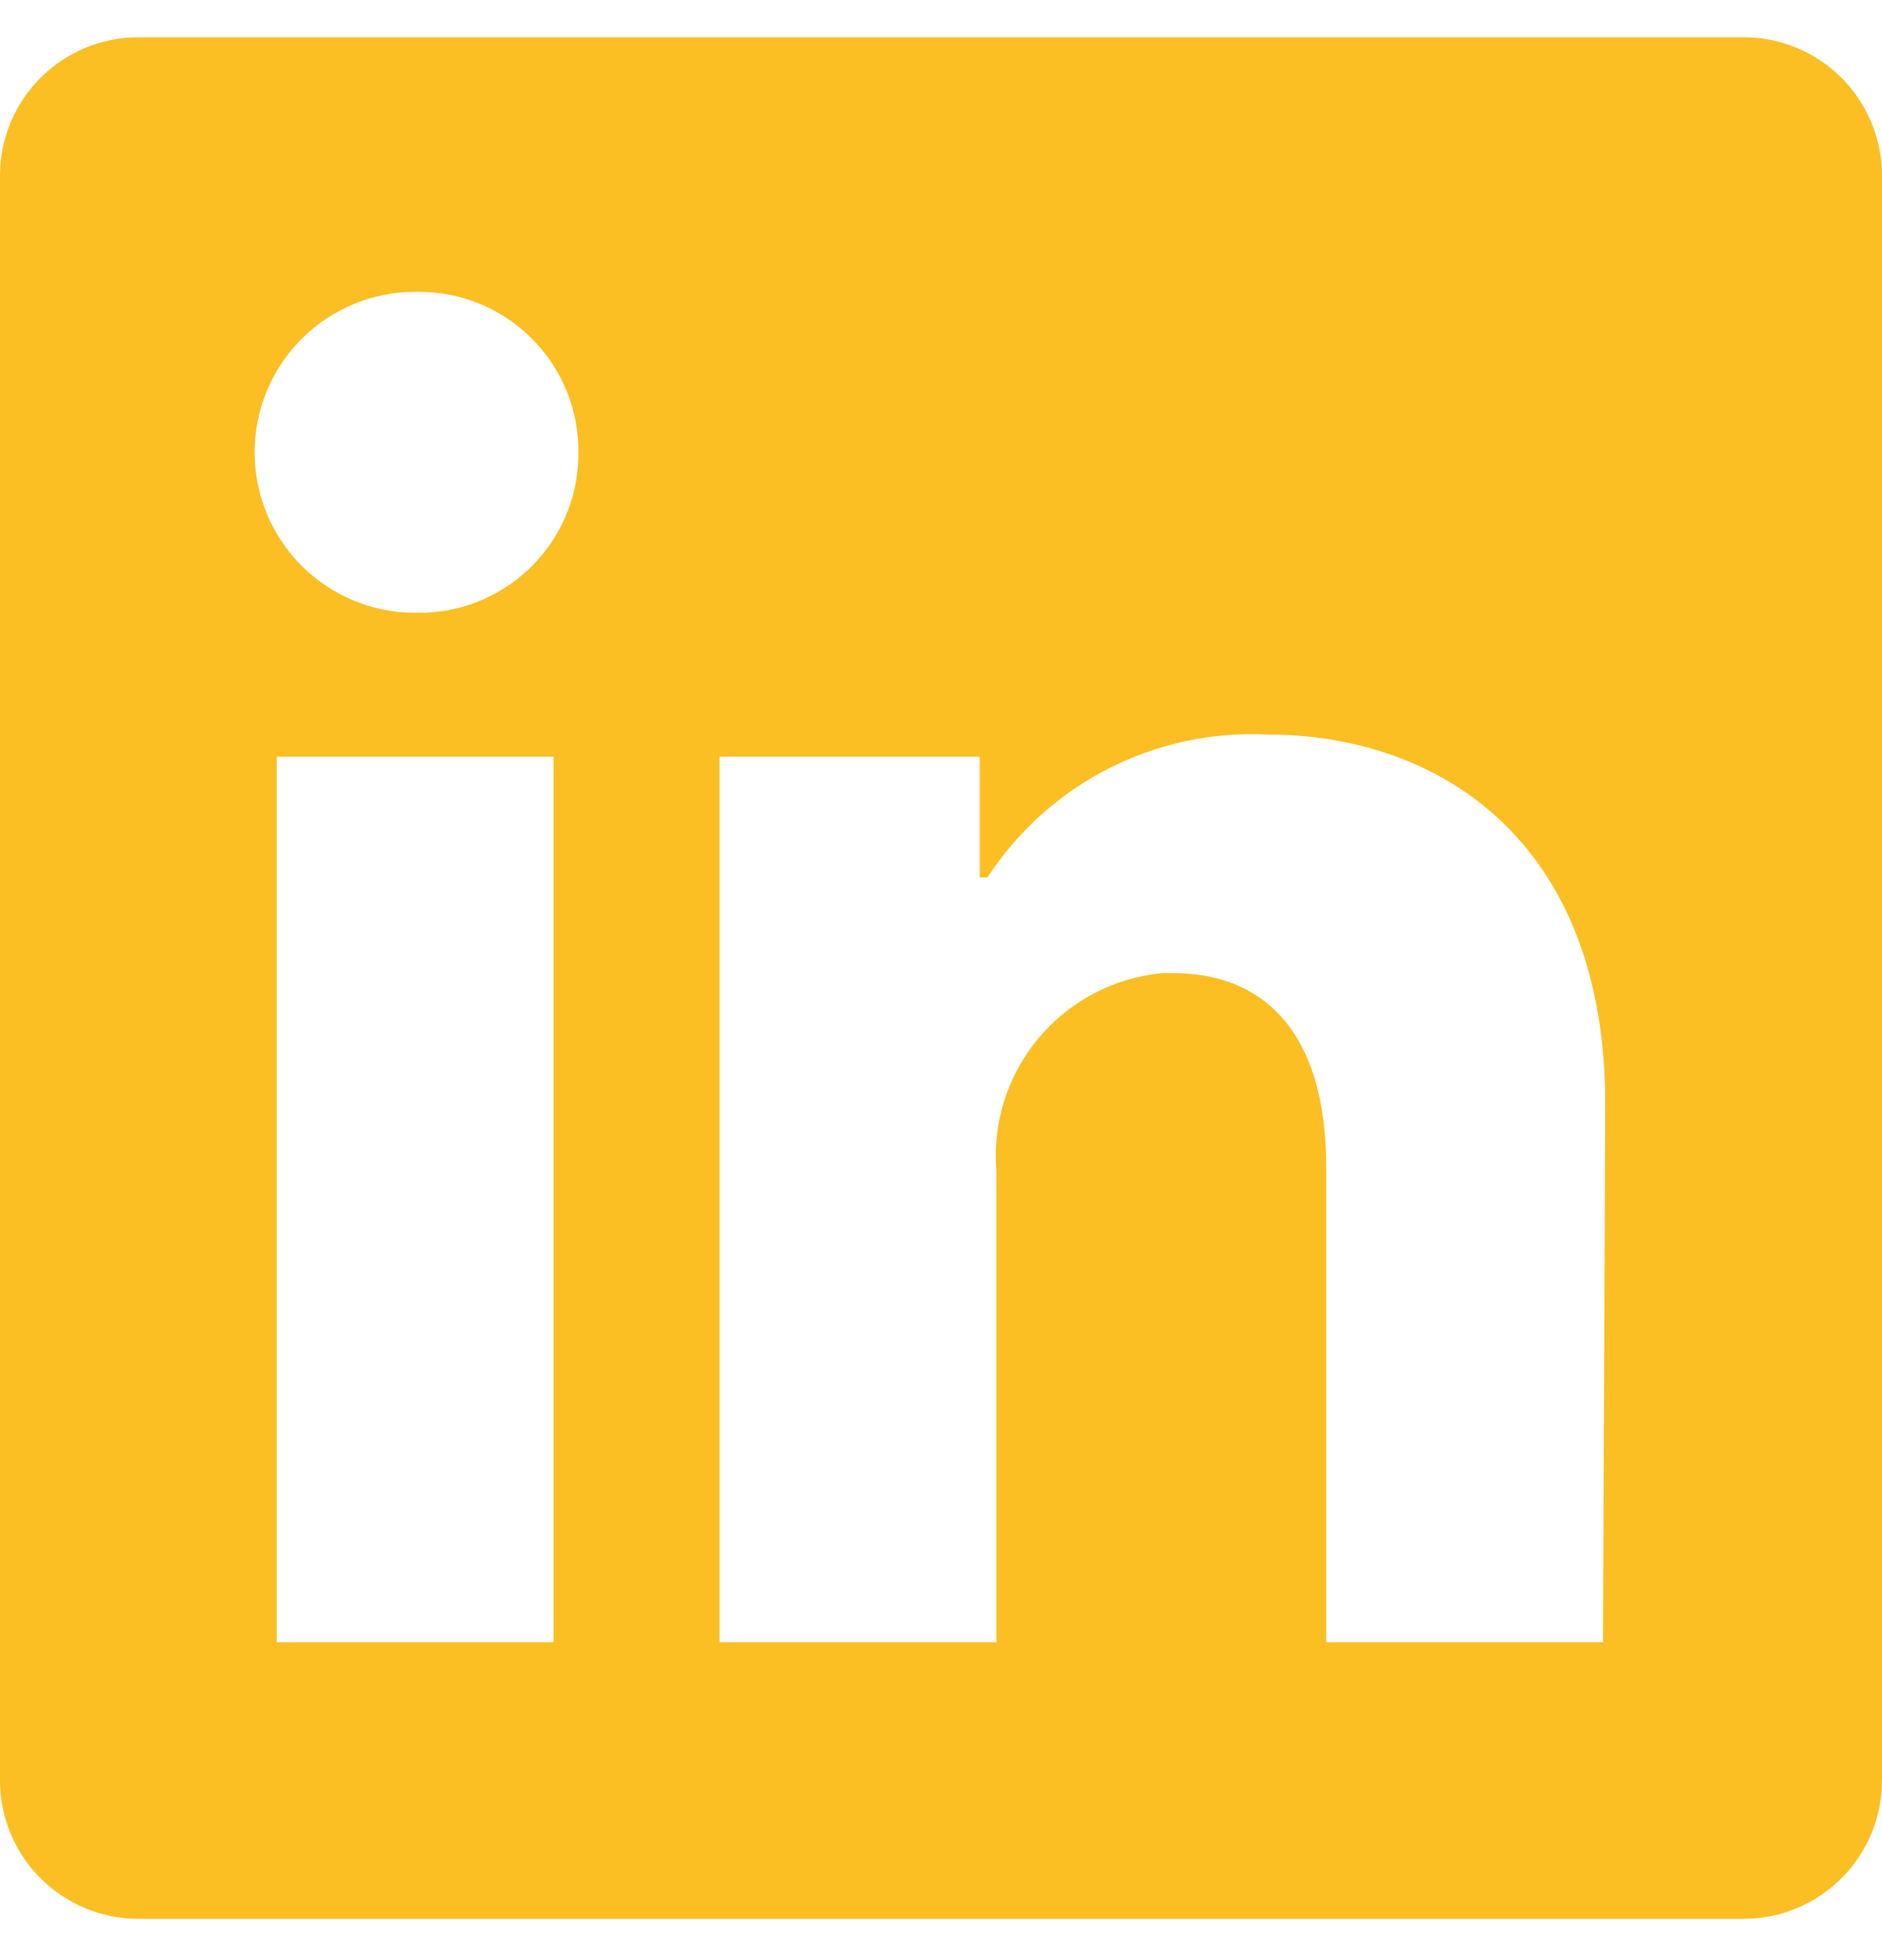
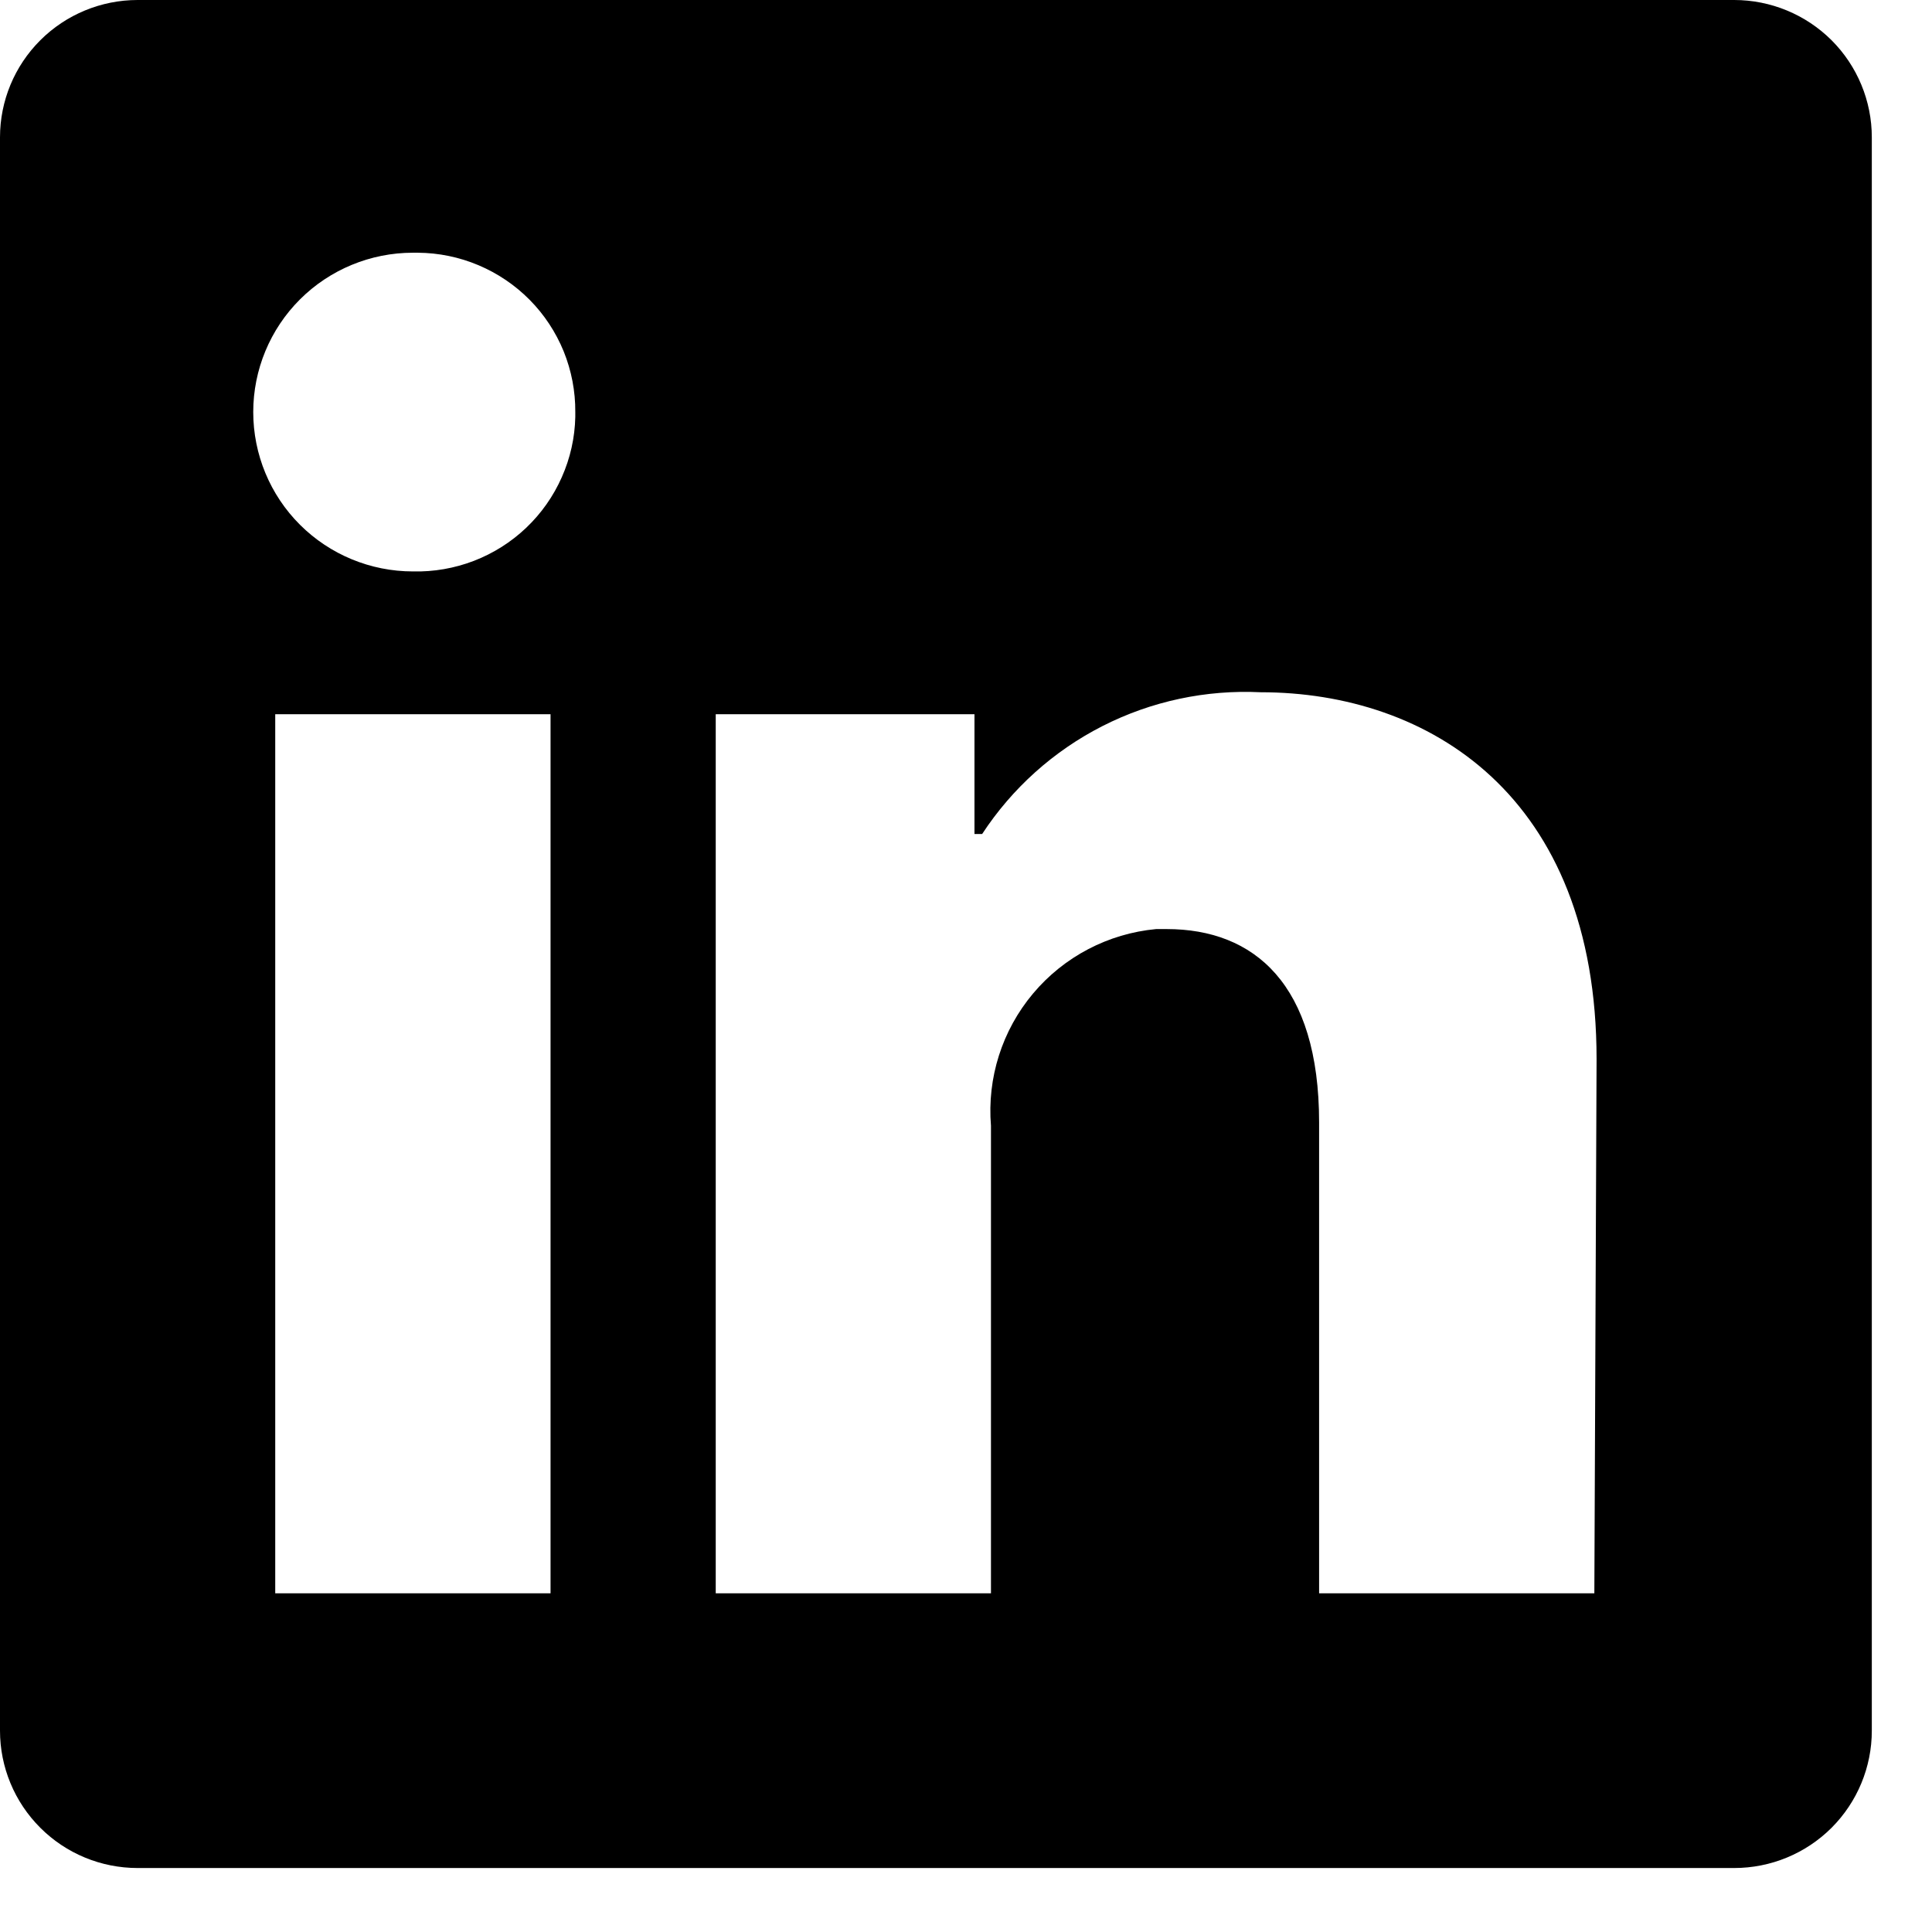
- <svg xmlns="http://www.w3.org/2000/svg" width="24" height="25" viewBox="0 0 24 25" fill="none">
-   <path d="M24 2.24V22.71C24 23.178 23.814 23.627 23.483 23.958C23.152 24.289 22.703 24.475 22.235 24.475H1.765C1.297 24.475 0.848 24.289 0.517 23.958C0.186 23.627 0 23.178 0 22.71L0 2.24C0 1.772 0.186 1.323 0.517 0.992C0.848 0.661 1.297 0.475 1.765 0.475L22.235 0.475C22.703 0.475 23.152 0.661 23.483 0.992C23.814 1.323 24 1.772 24 2.24ZM7.059 9.652H3.529V20.946H7.059V9.652ZM7.376 5.769C7.378 5.502 7.328 5.238 7.227 4.99C7.127 4.743 6.979 4.518 6.791 4.328C6.604 4.138 6.38 3.986 6.135 3.882C5.889 3.779 5.625 3.724 5.358 3.722H5.294C4.751 3.722 4.231 3.938 3.847 4.322C3.463 4.706 3.247 5.226 3.247 5.769C3.247 6.312 3.463 6.833 3.847 7.217C4.231 7.601 4.751 7.816 5.294 7.816C5.561 7.823 5.827 7.777 6.076 7.681C6.325 7.585 6.553 7.44 6.746 7.256C6.94 7.072 7.095 6.851 7.203 6.607C7.311 6.363 7.37 6.1 7.376 5.833V5.769ZM20.471 14.085C20.471 10.689 18.311 9.369 16.165 9.369C15.462 9.334 14.762 9.484 14.136 9.803C13.509 10.123 12.977 10.601 12.593 11.191H12.494V9.652H9.176V20.946H12.706V14.939C12.655 14.323 12.849 13.713 13.245 13.24C13.642 12.767 14.209 12.469 14.823 12.412H14.958C16.08 12.412 16.913 13.118 16.913 14.896V20.946H20.442L20.471 14.085Z" fill="#FBBF24" />
+ <svg xmlns="http://www.w3.org/2000/svg" width="26" height="26" viewBox="0 0 26 26" fill="none">
+   <path d="M25.19 1.848V23.291C25.19 23.781 24.995 24.251 24.648 24.598C24.3 24.945 23.829 25.139 23.338 25.139H1.852C1.361 25.139 0.89 24.945 0.543 24.598C0.195 24.251 0 23.781 0 23.291L0 1.848C0 1.358 0.195 0.888 0.543 0.541C0.89 0.195 1.361 0 1.852 0L23.338 0C23.829 0 24.3 0.195 24.648 0.541C24.995 0.888 25.19 1.358 25.19 1.848ZM7.409 9.612H3.704V21.442H7.409V9.612ZM7.742 5.545C7.744 5.266 7.691 4.989 7.586 4.729C7.48 4.47 7.325 4.234 7.128 4.035C6.931 3.836 6.697 3.678 6.439 3.569C6.181 3.46 5.904 3.403 5.623 3.401H5.557C4.987 3.401 4.44 3.627 4.037 4.029C3.634 4.431 3.408 4.977 3.408 5.545C3.408 6.114 3.634 6.66 4.037 7.062C4.44 7.464 4.987 7.69 5.557 7.69C5.837 7.697 6.116 7.648 6.377 7.548C6.639 7.447 6.878 7.296 7.081 7.103C7.284 6.91 7.447 6.679 7.56 6.423C7.674 6.167 7.736 5.892 7.742 5.612V5.545ZM21.486 14.255C21.486 10.699 19.219 9.316 16.966 9.316C16.229 9.28 15.495 9.436 14.837 9.771C14.179 10.106 13.621 10.607 13.217 11.224H13.114V9.612H9.632V21.442H13.336V15.15C13.283 14.506 13.486 13.866 13.902 13.371C14.318 12.875 14.914 12.563 15.559 12.503H15.7C16.878 12.503 17.752 13.243 17.752 15.106V21.442H21.456L21.486 14.255Z" fill="black" />
</svg>
